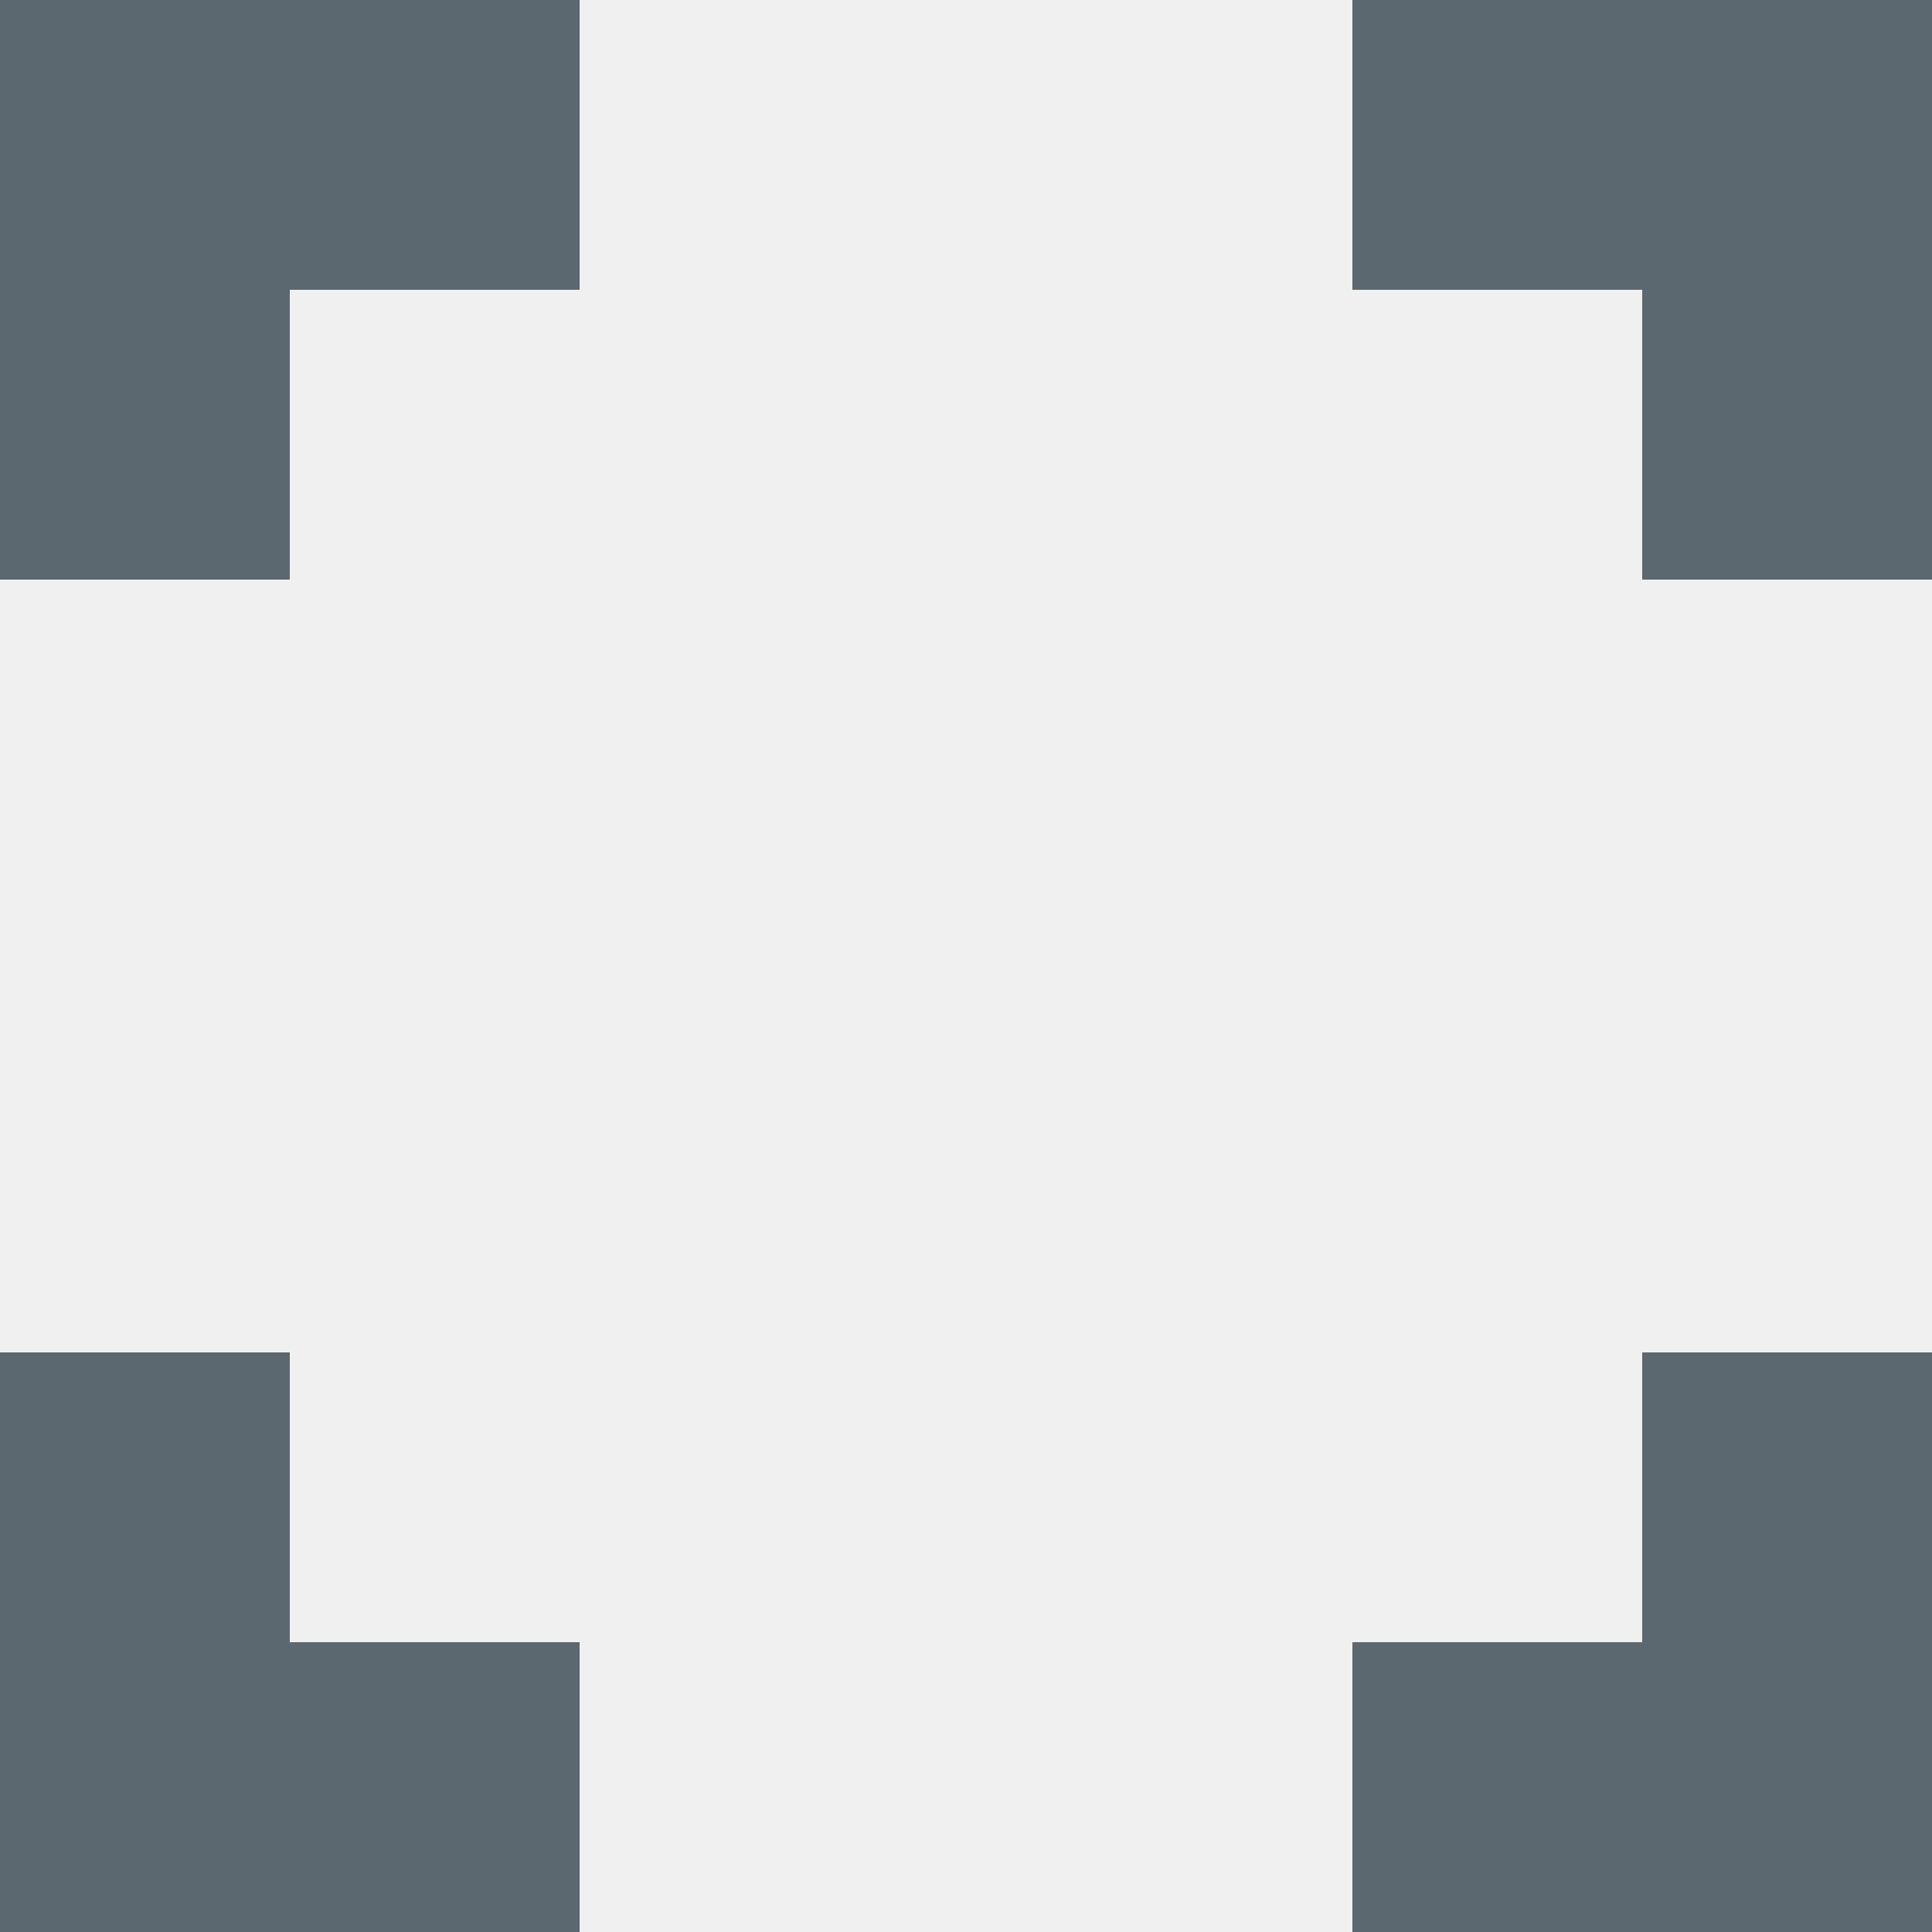
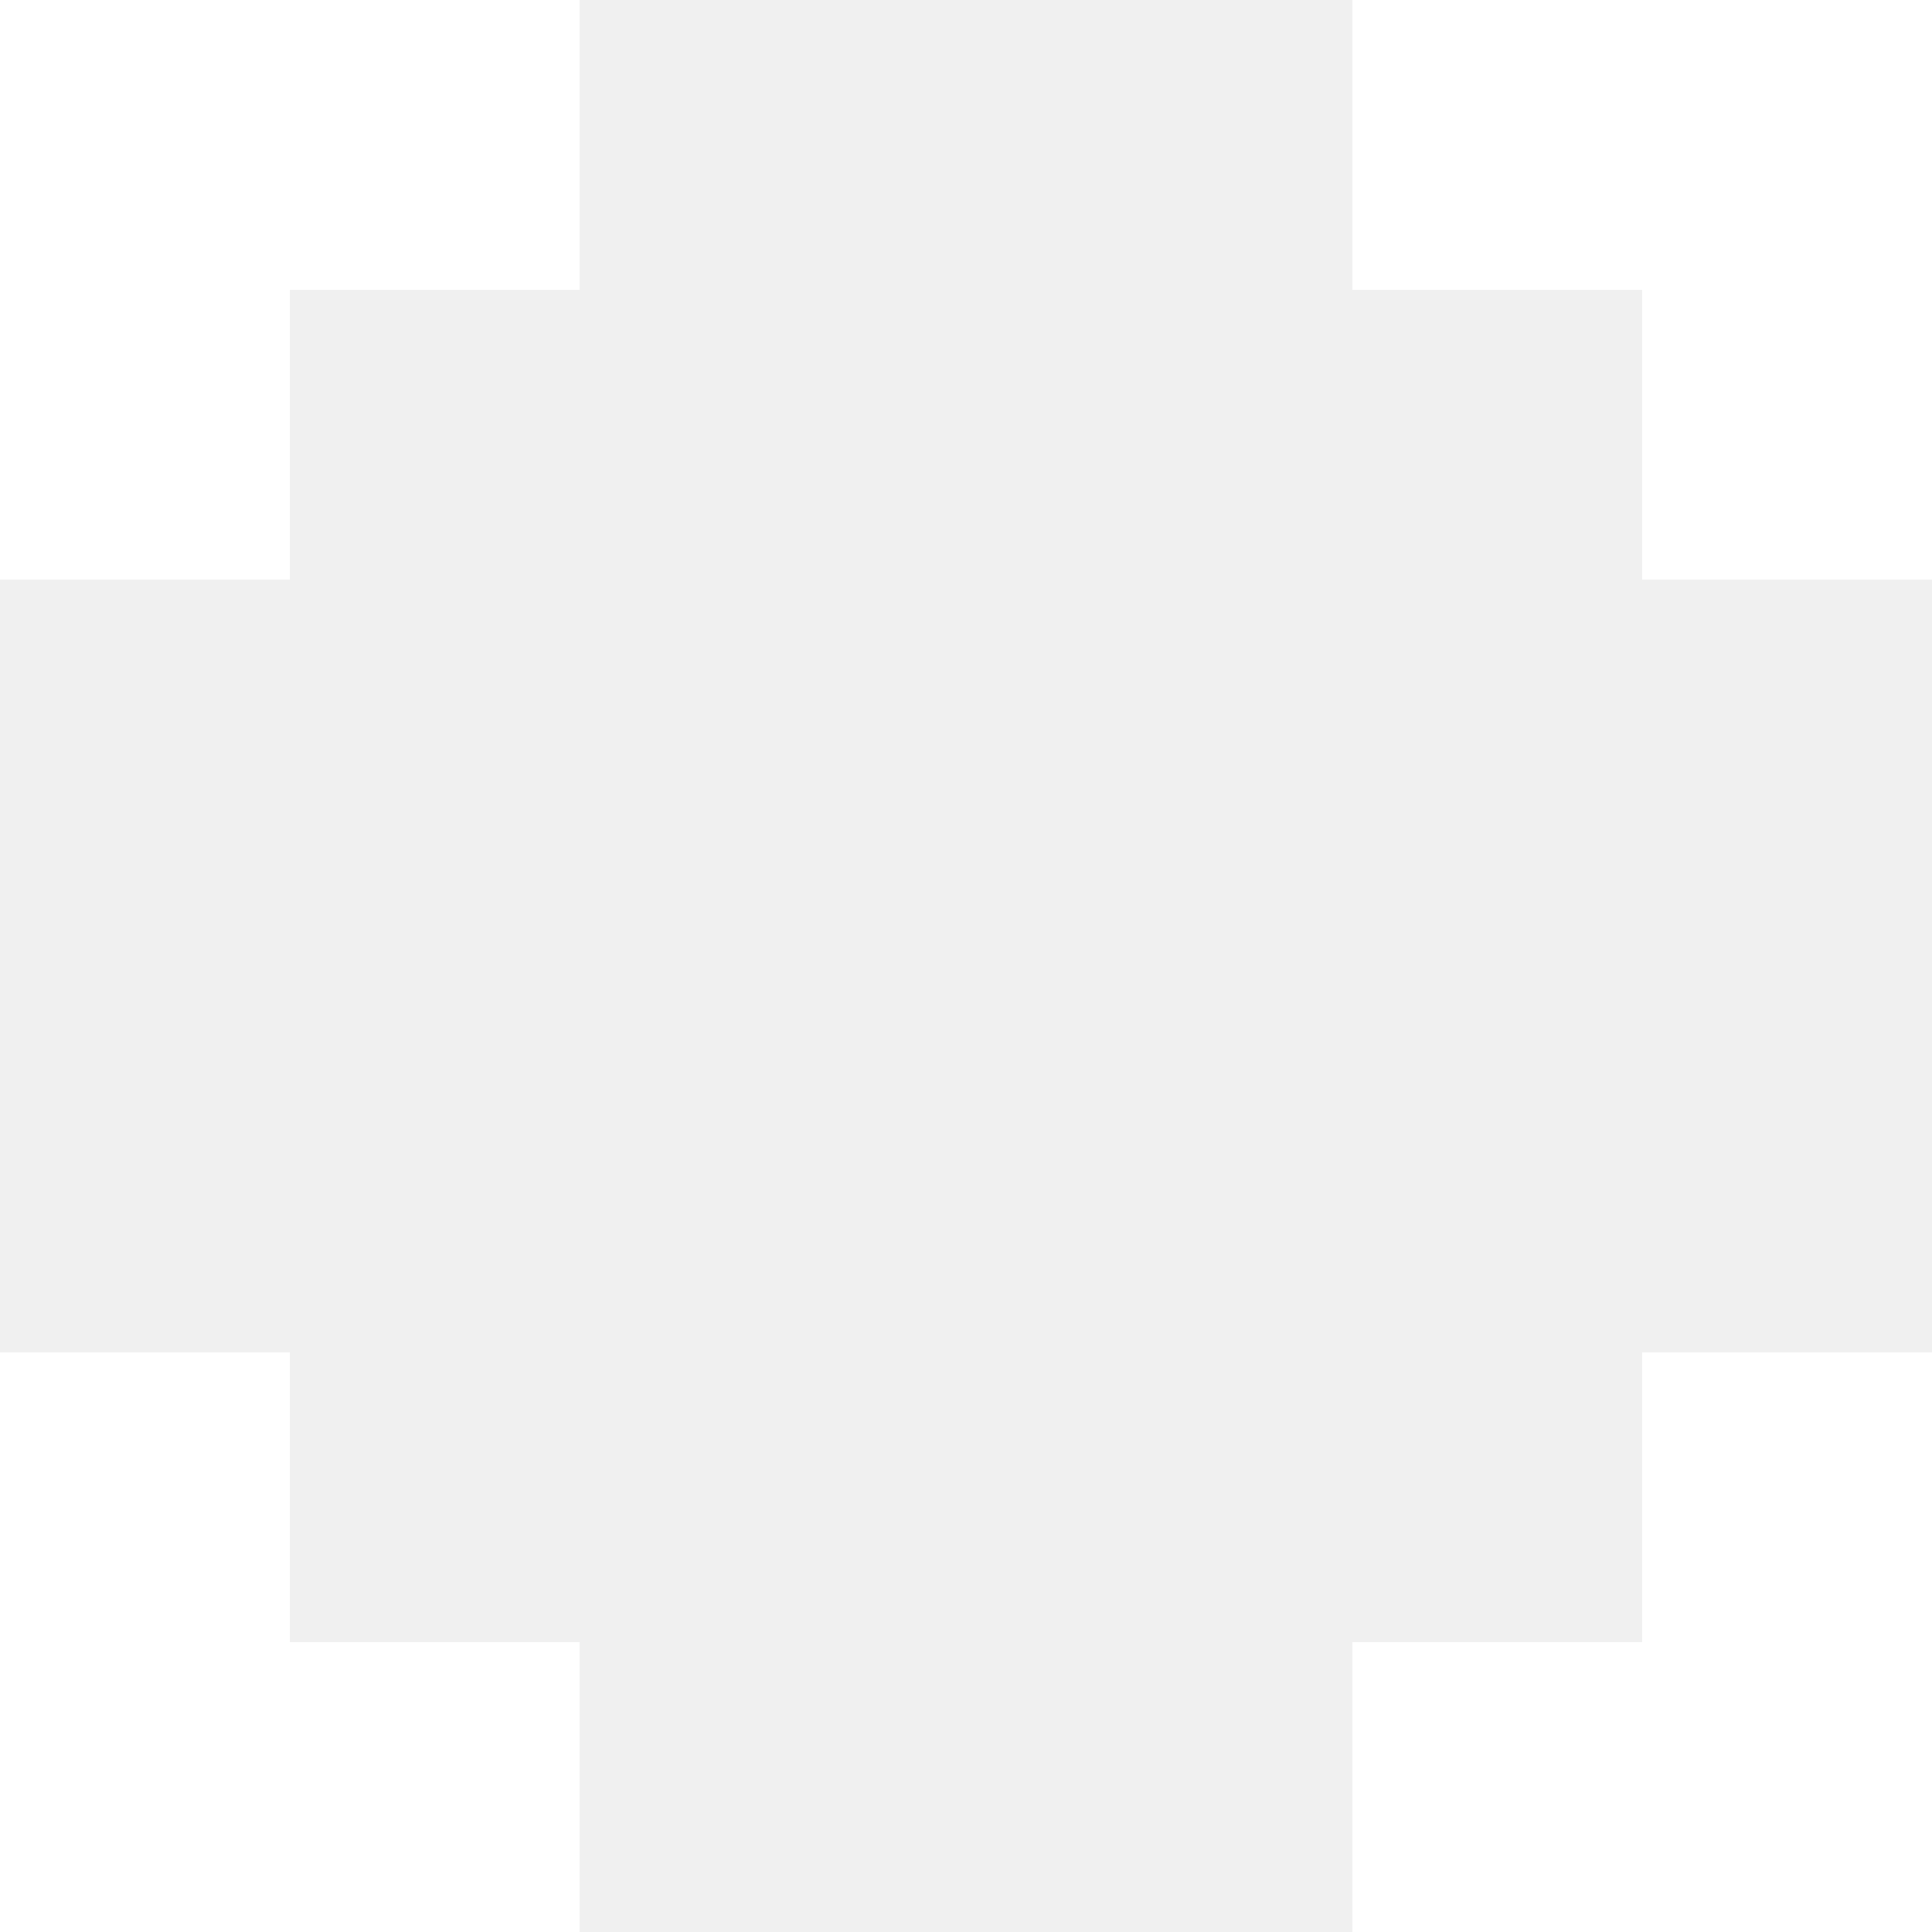
<svg xmlns="http://www.w3.org/2000/svg" width="20" height="20" viewBox="0 0 20 20" fill="none">
-   <path d="M0 0V3V6H3V3H6V0H3H0Z" fill="#5C6870" />
-   <path d="M3 14H0V17V20H3H6V17H3V14Z" fill="#5C6870" />
-   <path d="M17 0H14V3H17V6H20V3V0H17Z" fill="#5C6870" />
-   <path d="M17 17H14V20H17H20V17V14H17V17Z" fill="#5C6870" />
+   <path d="M0 0V3V6H3V3H6V0H3H0Z" fill="#FFFFFF" />
+   <path d="M3 14H0V17V20H3H6V17H3V14Z" fill="#FFFFFF" />
+   <path d="M17 0H14V3H17V6H20V3V0H17Z" fill="#FFFFFF" />
+   <path d="M17 17H14V20H17H20V17V14H17V17Z" fill="#FFFFFF" />
</svg>
